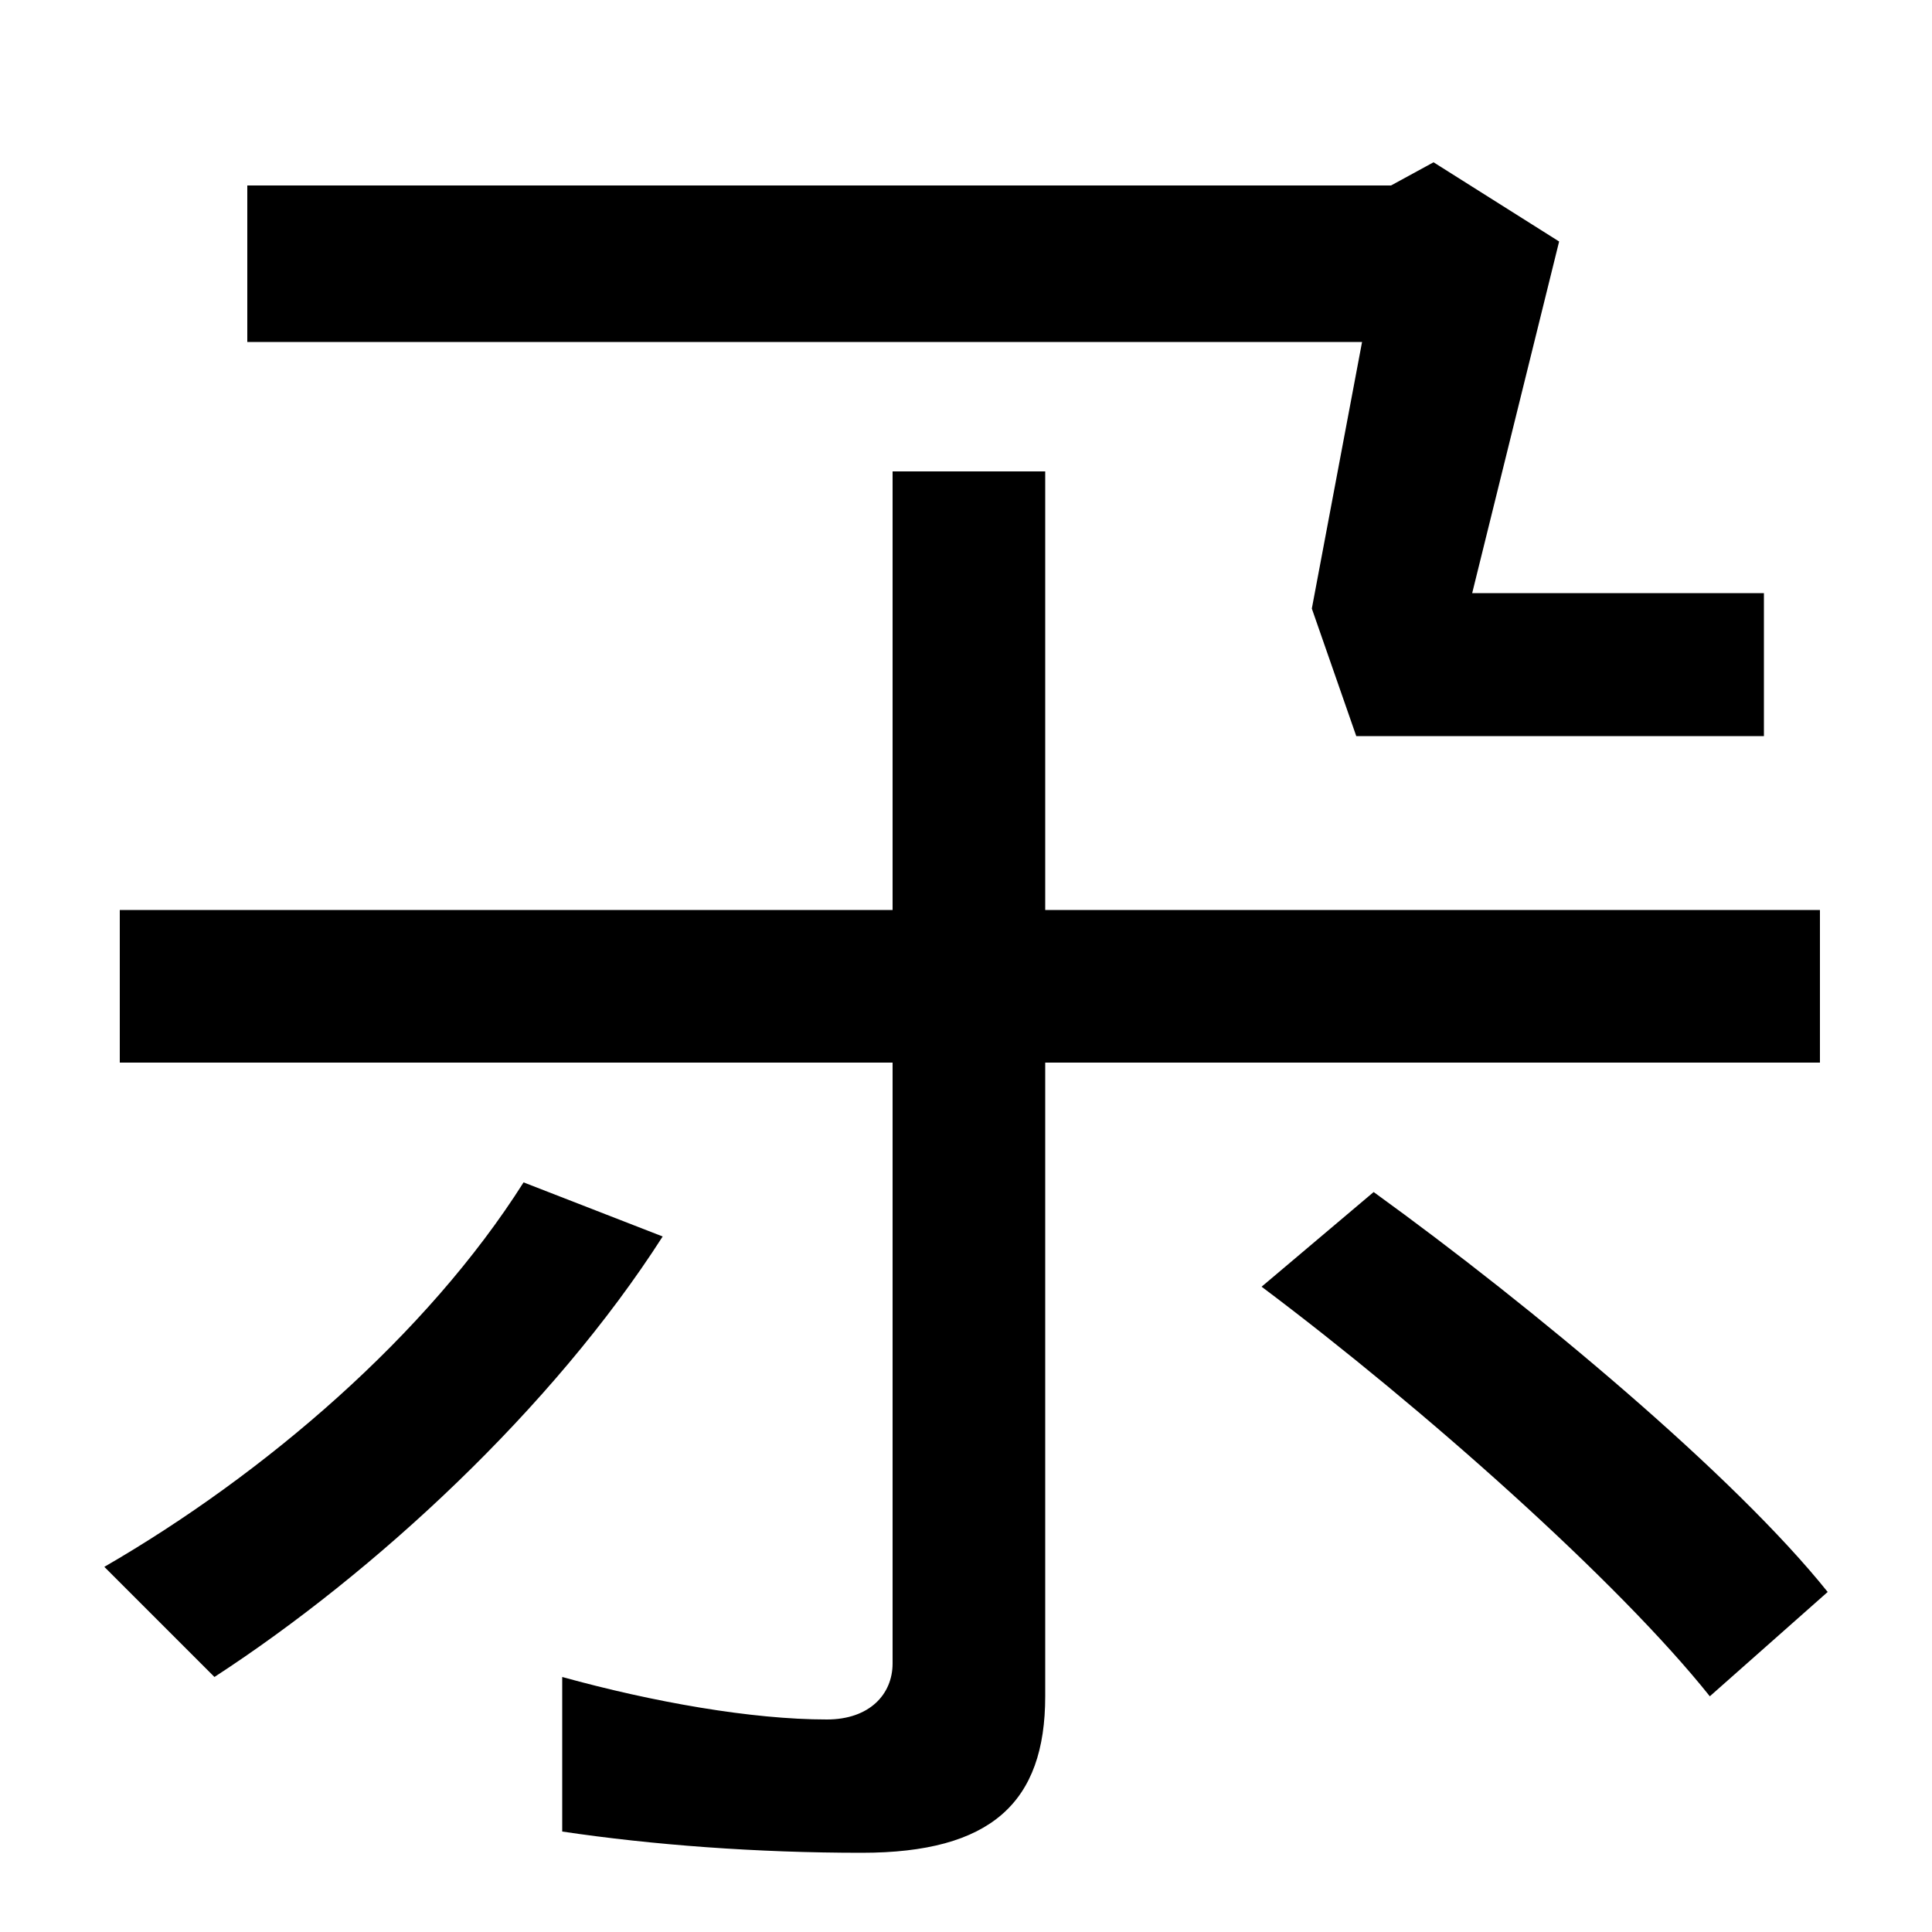
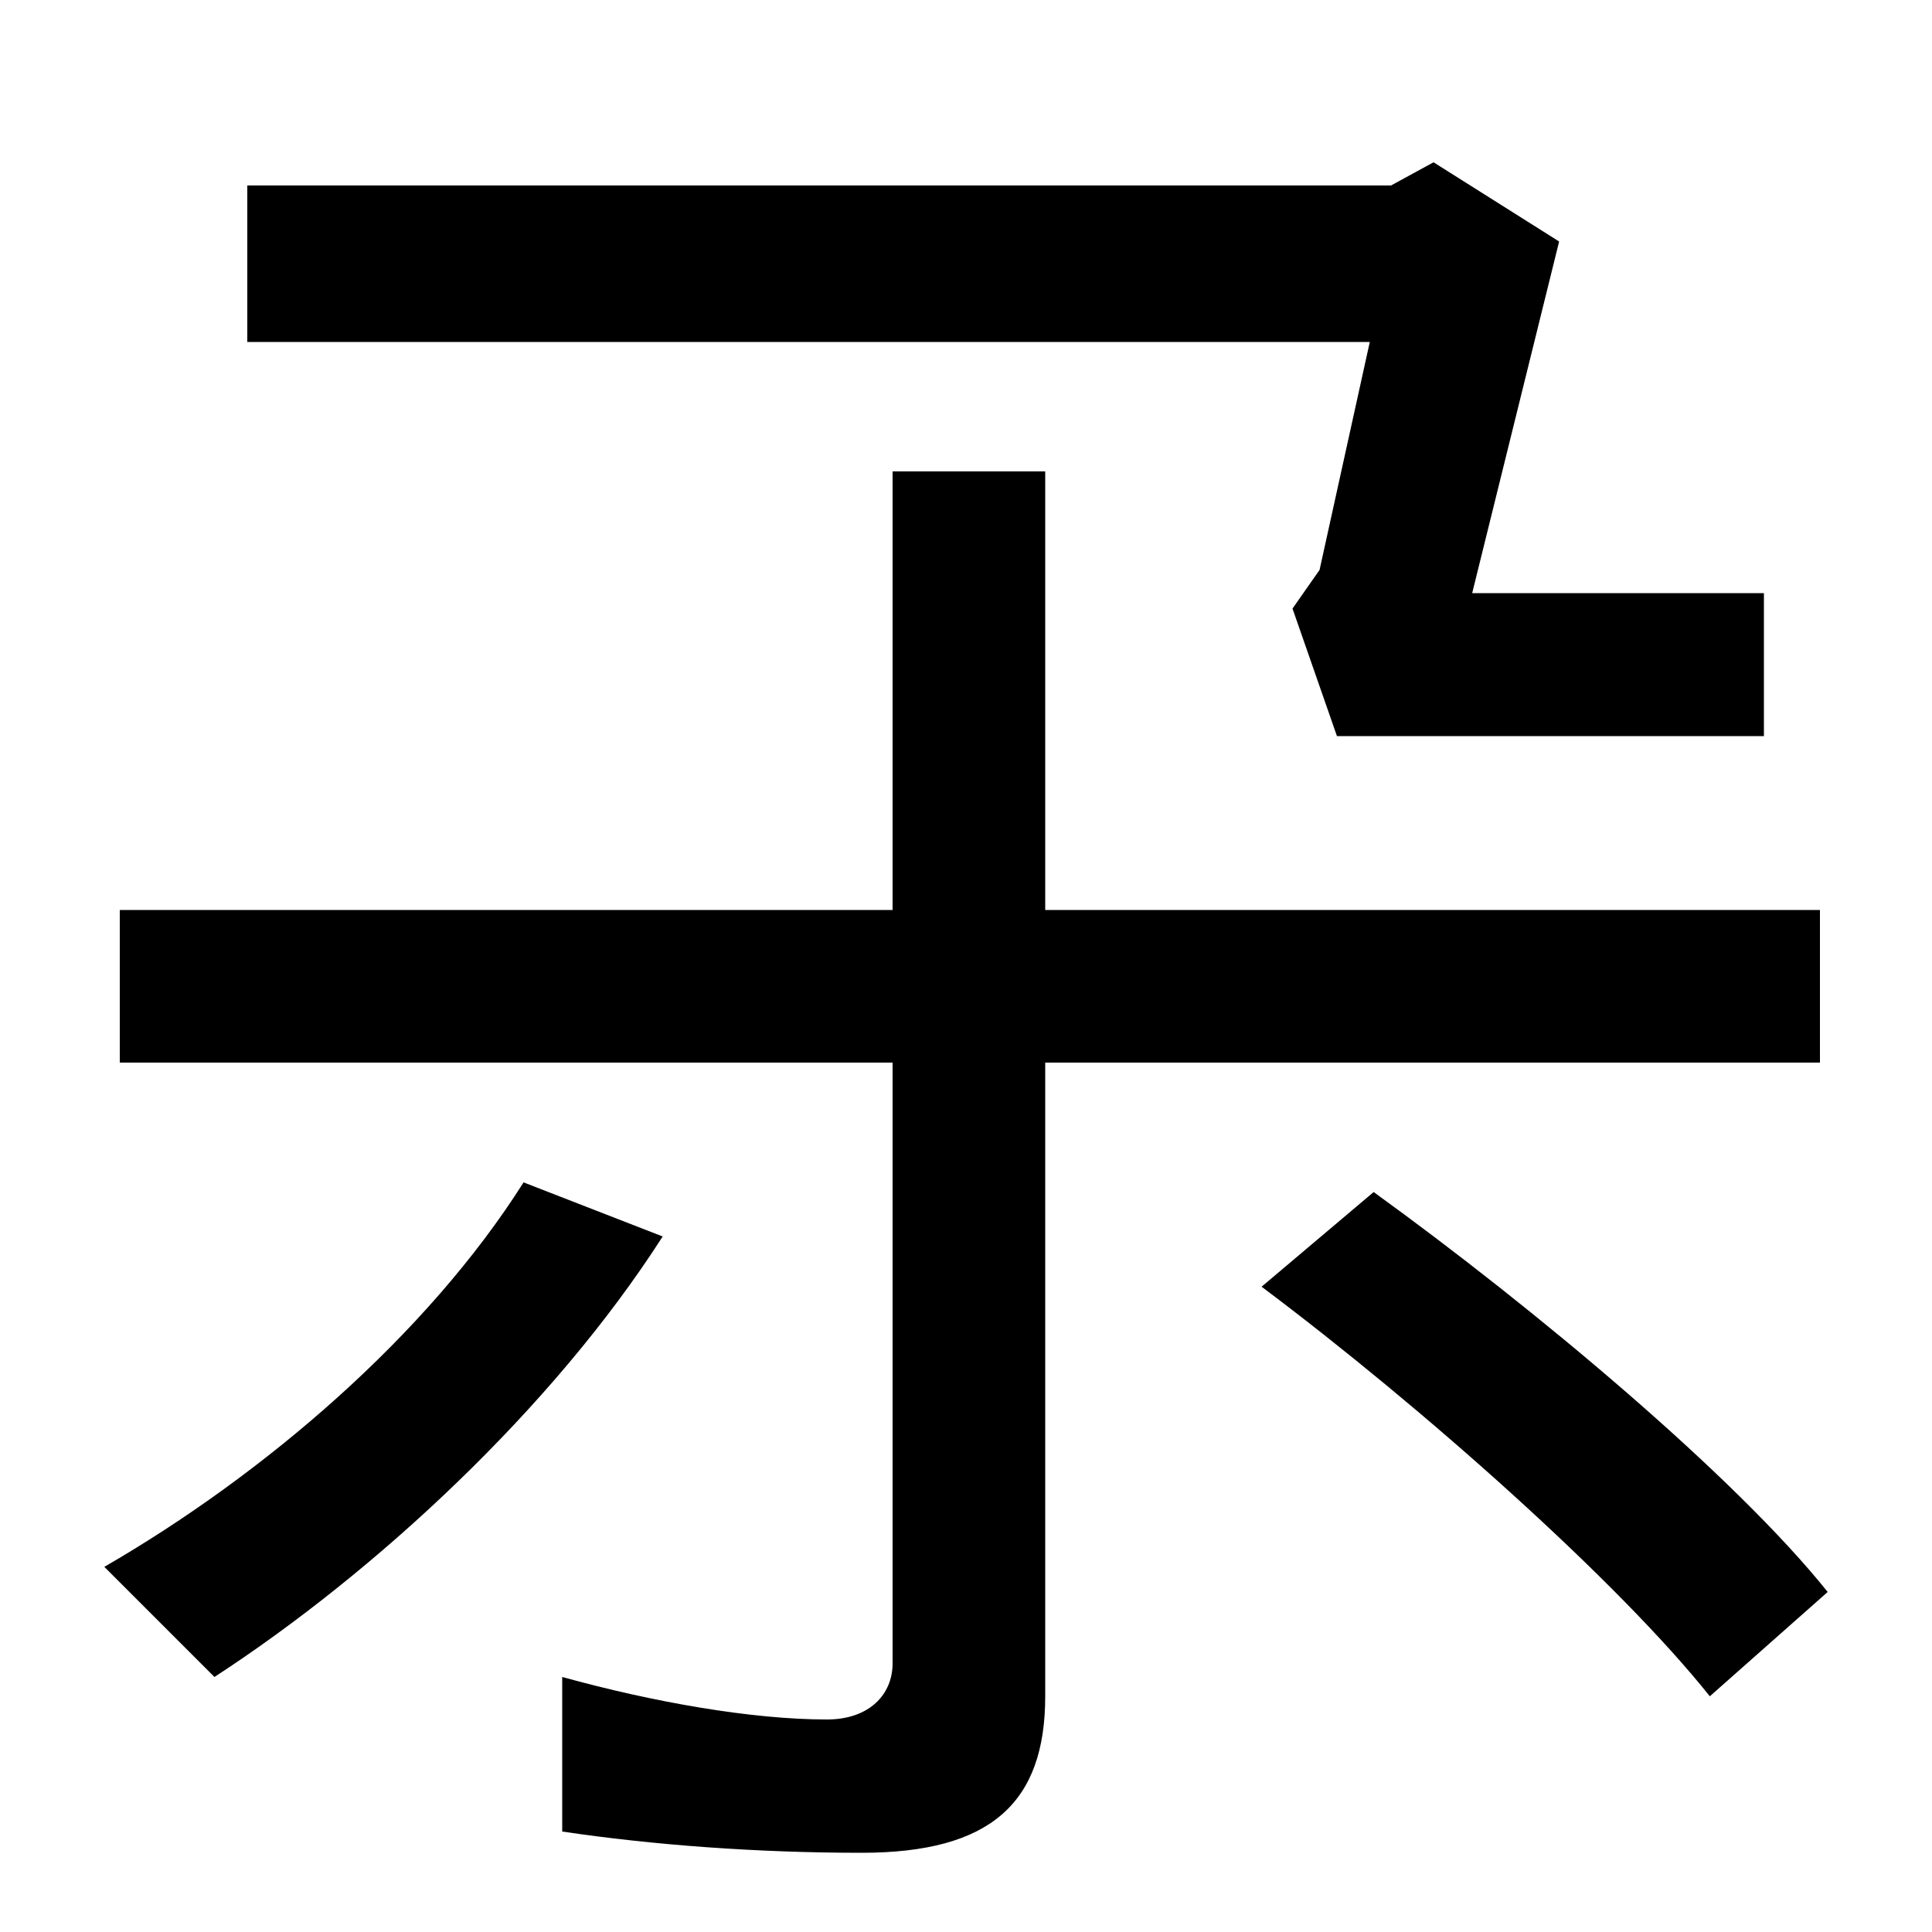
<svg xmlns="http://www.w3.org/2000/svg" width="1000" height="1000">
-   <path d="M702 499H913V573H762L807 755L742 796L720 784H128V703H705L679 565ZM54 69 111 12C194 66 286 151 343 240L271 268C221 189 137 117 54 69ZM446 -79C513 -79 541 -53 541 2V636H462V19C462 3 450 -10 428 -10C389 -10 338 -1 291 12V-68C338 -75 392 -79 446 -79ZM62 330H942V409H62ZM885 2 946 56C898 116 794 203 711 263L653 214C737 151 838 61 885 2Z" transform="translate(0, 880) scale(1,-1)" />
+   <path d="M692 499H913V573H762L807 755L742 796L720 784H128V703H709L683 585L669 565ZM54 69 111 12C194 66 286 151 343 240L271 268C221 189 137 117 54 69ZM446 -79C513 -79 541 -53 541 2V636H462V19C462 3 450 -10 428 -10C389 -10 338 -1 291 12V-68C338 -75 392 -79 446 -79ZM62 330H942V409H62ZM885 2 946 56C898 116 794 203 711 263L653 214C737 151 838 61 885 2Z" transform="translate(0, 880) scale(1,-1)" />
</svg>
